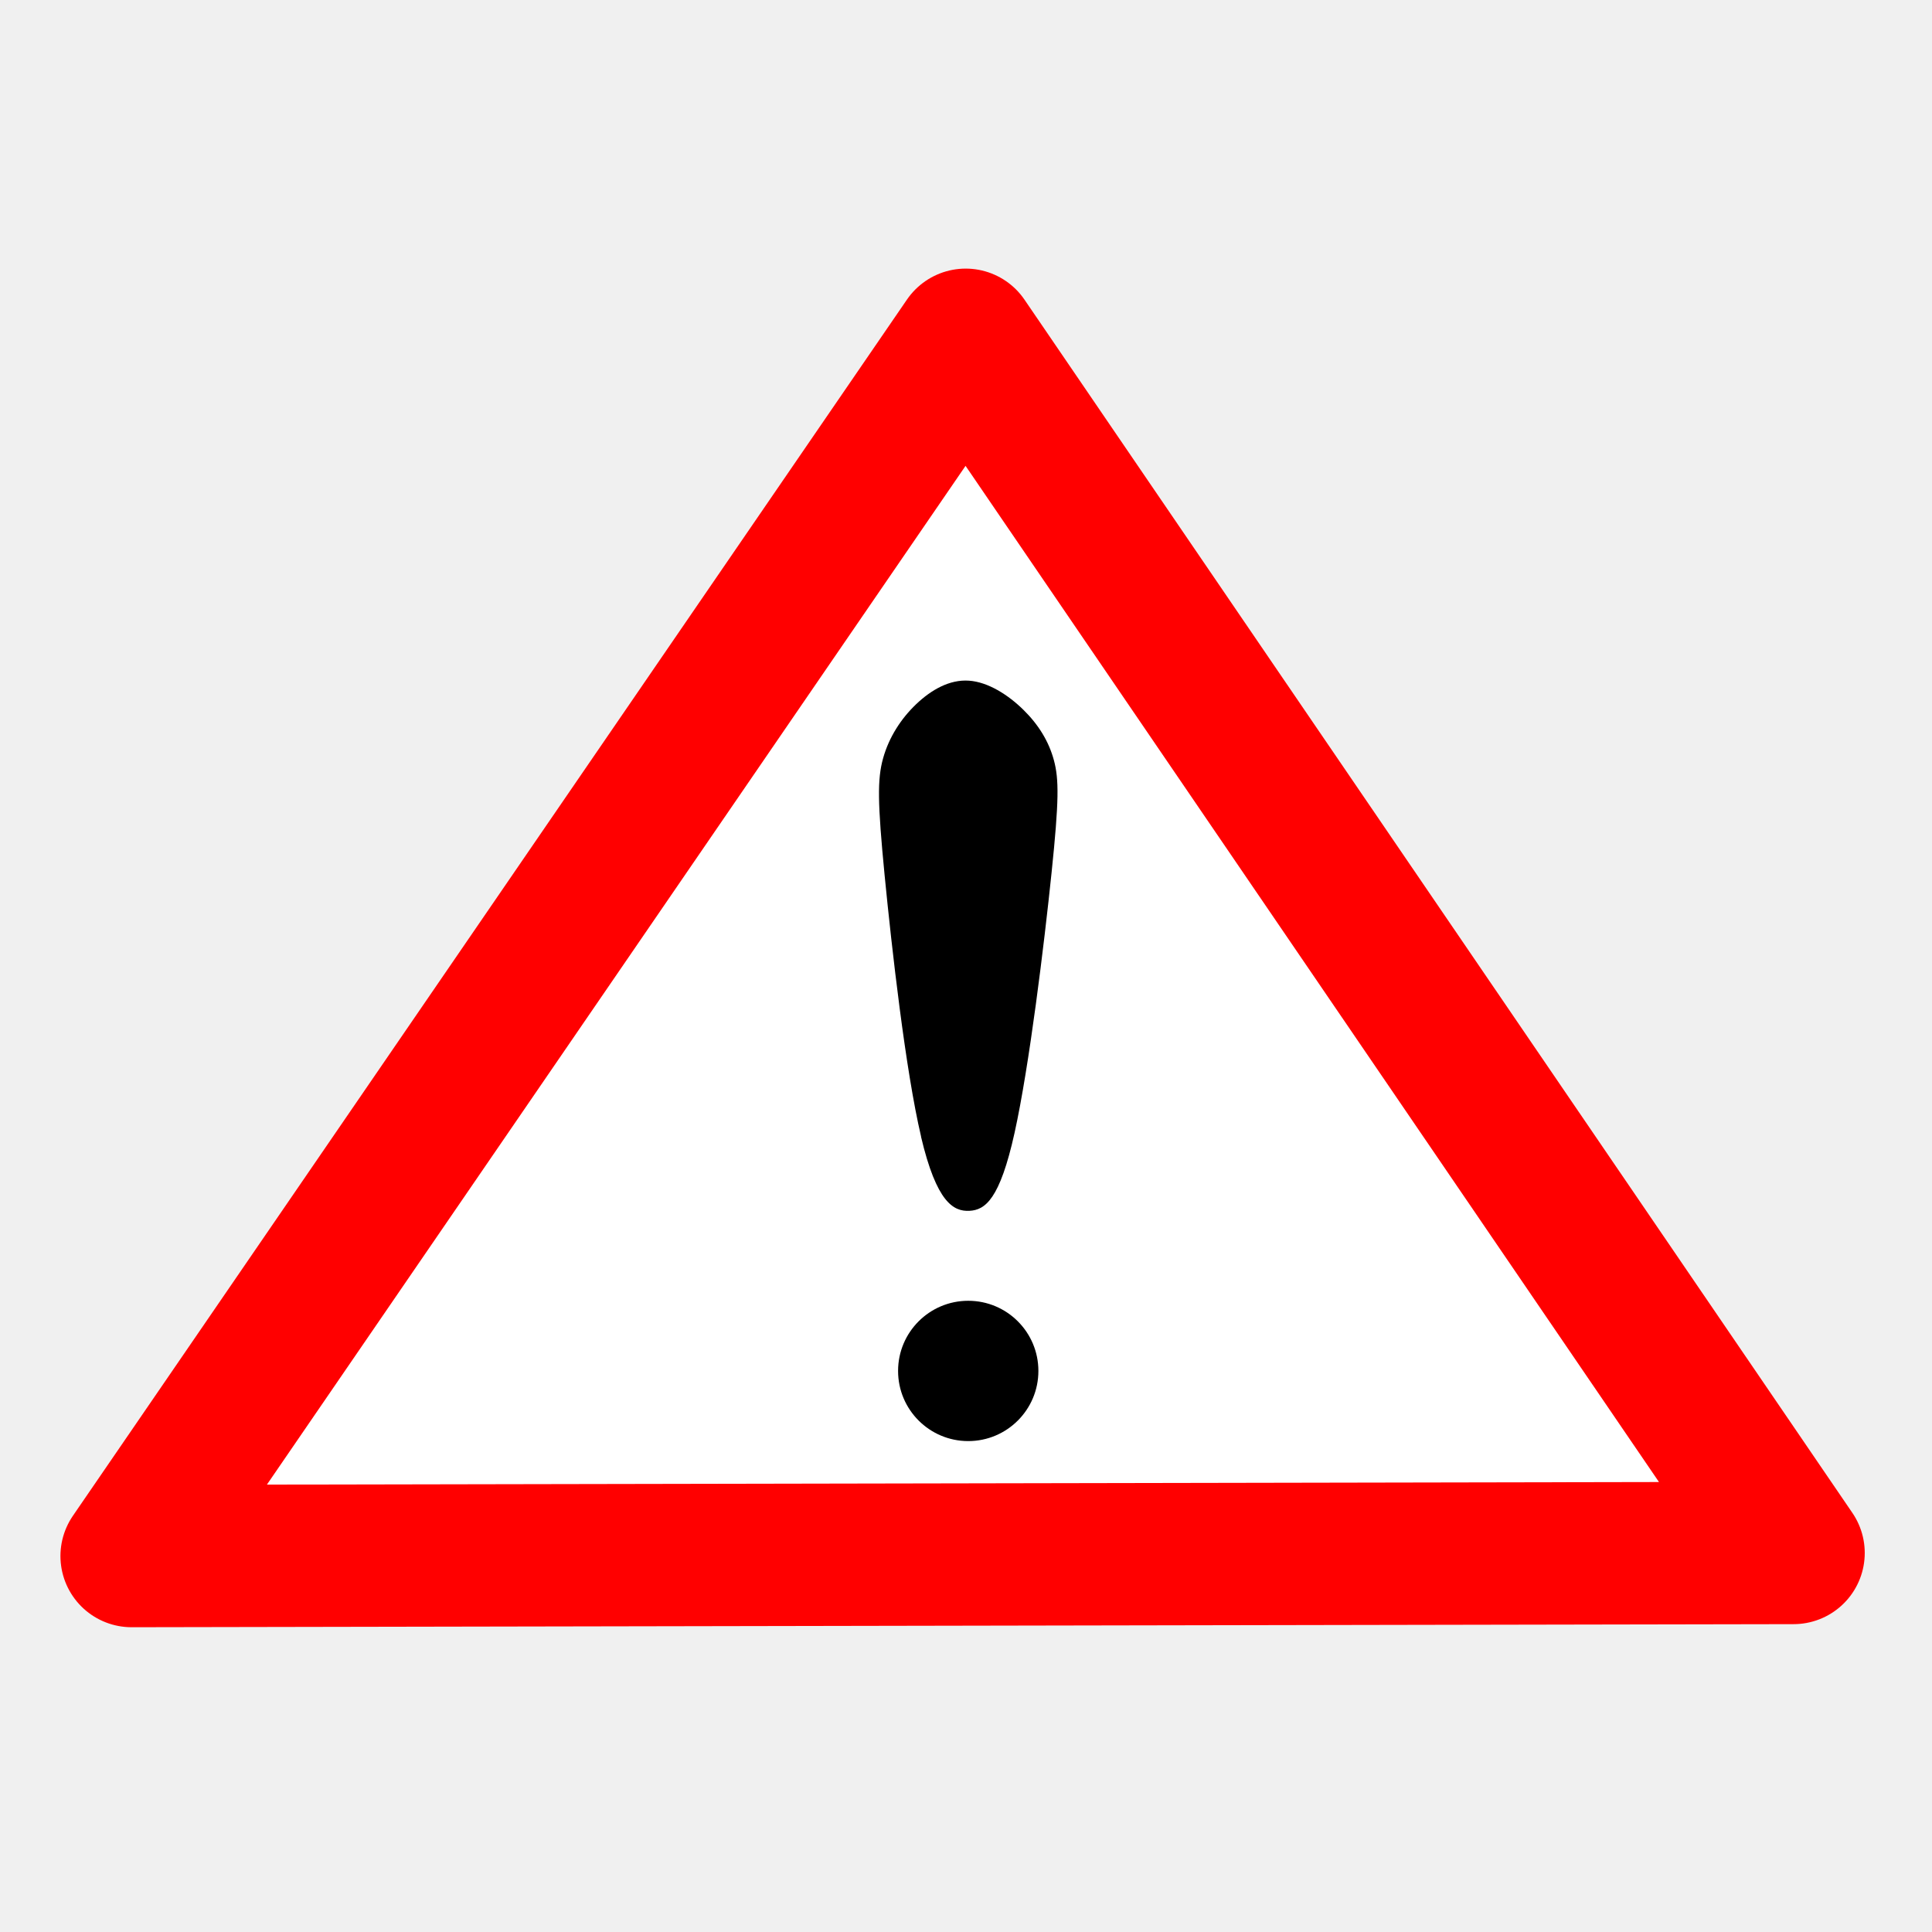
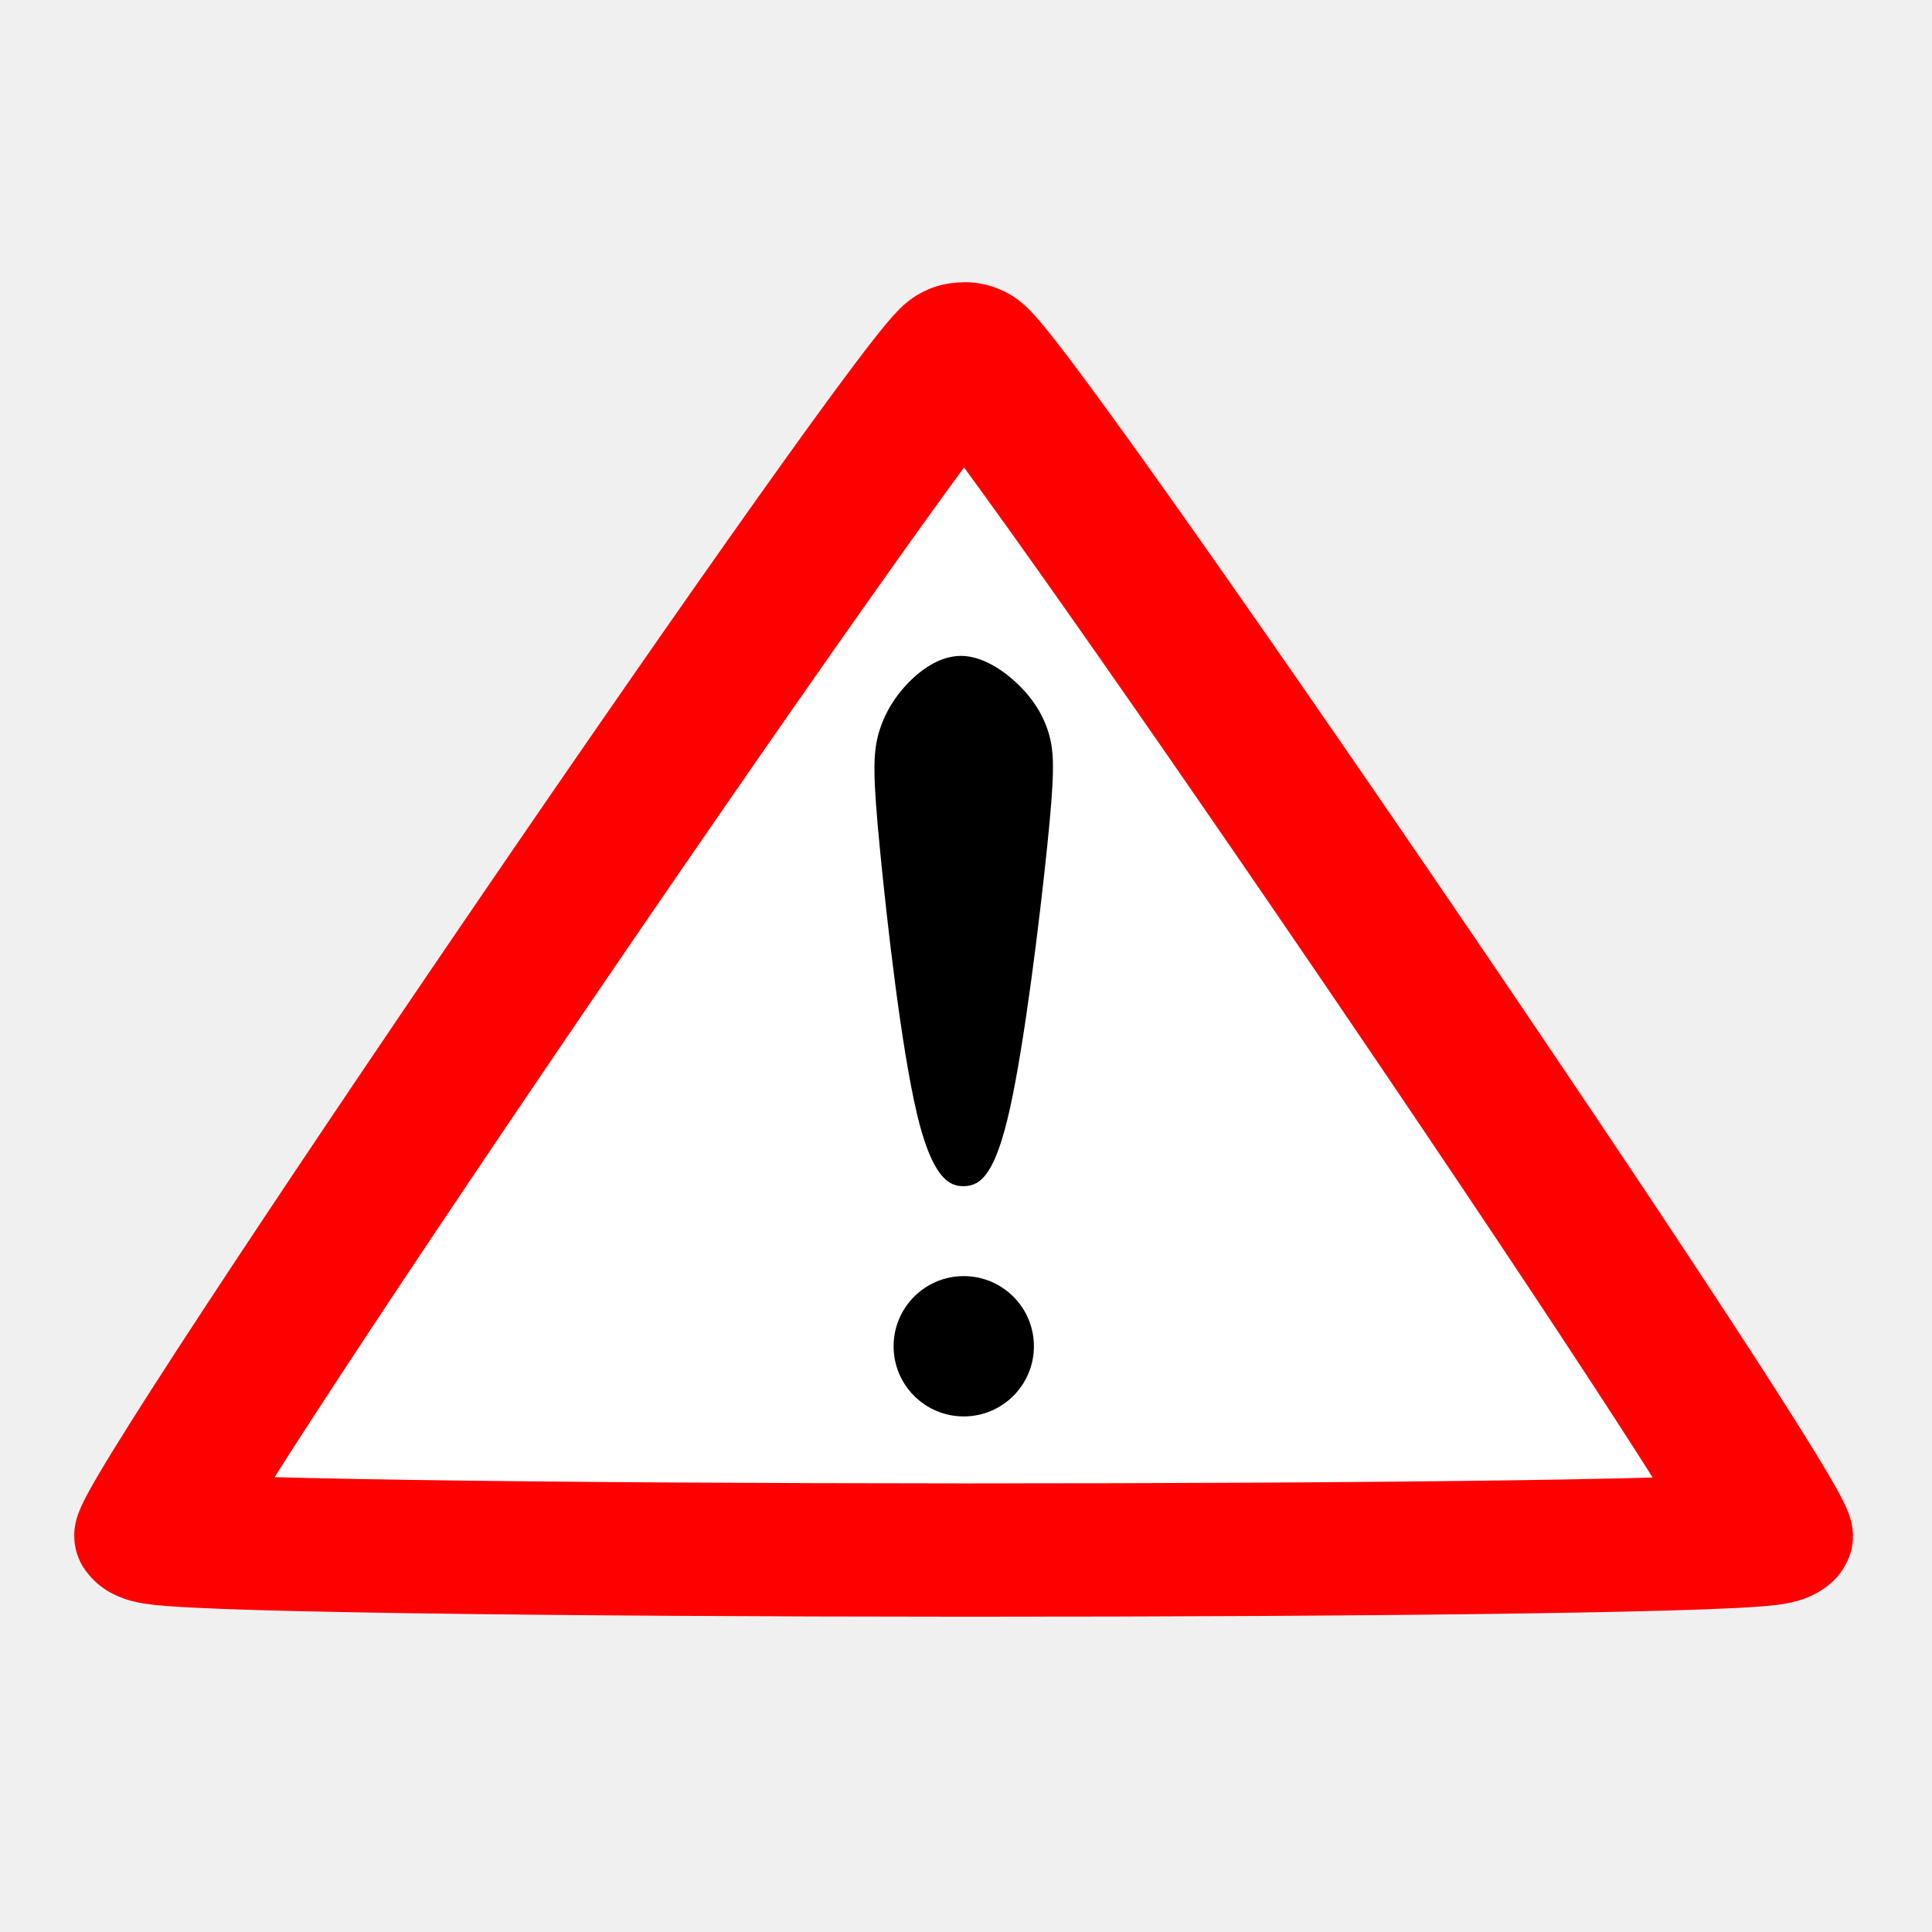
<svg xmlns="http://www.w3.org/2000/svg" width="32.0px" height="32.0px" viewBox="0 0 32.0 32.0" version="1.1" id="SVGRoot">
-   <defs id="defs19913" />
+   <defs id="defs1331" />
  <g id="layer1">
-     <path style="fill:#ffffff;stroke:#ff0000;stroke-width:2.358;stroke-linejoin:round;stroke-dasharray:none;paint-order:markers fill stroke" d="M 2.18,25.773 29.707,25.722 15.995,5.628 Z" id="path25961" />
-     <path style="fill:#000000;stroke-width:1.772;stroke-linecap:square;paint-order:fill markers stroke" d="m 15.256,18.825 c -0.257,-1.09 -0.486,-3.121 -0.604,-4.328 -0.117,-1.207 -0.122,-1.591 -0.025,-1.938 0.097,-0.347 0.296,-0.656 0.548,-0.896 0.252,-0.24 0.555,-0.411 0.873,-0.389 0.318,0.022 0.65,0.235 0.901,0.481 0.251,0.246 0.422,0.523 0.507,0.837 0.085,0.315 0.085,0.667 -0.038,1.856 -0.123,1.189 -0.37,3.216 -0.614,4.317 -0.244,1.101 -0.486,1.277 -0.748,1.29 -0.262,0.013 -0.544,-0.138 -0.801,-1.228 z" id="path43412" />
-     <ellipse style="fill:#000000;stroke:none;stroke-width:1.579;stroke-linecap:square;stroke-linejoin:miter;stroke-dasharray:none;paint-order:fill markers stroke" id="path45361" cx="16.037" cy="22.707" rx="1.162" ry="1.162" />
+     <g id="layer1-6" transform="translate(0.01873573,0.03743872)">
+       <path style="fill:#ffffff;fill-opacity:1;stroke:#ff0000;stroke-width:1.967;stroke-linecap:round;stroke-linejoin:round;stroke-dasharray:none;paint-order:fill markers stroke" id="path7178" d="M 13.564,9.368 C 13.413,9.631 -6.522,9.624 -6.674,9.361 -6.825,9.098 3.147,-8.162 3.451,-8.162 3.755,-8.162 13.716,9.105 13.564,9.368 Z" transform="matrix(1.326648,0,0,1.122583,11.37104,14.90254)" />
+       <path style="fill:#000000;stroke-width:1.772;stroke-linecap:square;paint-order:fill markers stroke" d="M 15.162,18.379 C 14.906,17.289 14.676,15.258 14.558,14.051 14.441,12.844 14.436,12.46 14.533,12.113 c 0.097,-0.347 0.296,-0.656 0.548,-0.896 0.252,-0.24 0.555,-0.411 0.873,-0.389 0.318,0.022 0.65,0.235 0.901,0.481 0.251,0.246 0.422,0.523 0.507,0.837 0.085,0.315 0.085,0.667 -0.038,1.856 -0.123,1.189 -0.37,3.216 -0.614,4.317 -0.244,1.101 -0.486,1.277 -0.748,1.29 -0.262,0.013 -0.544,-0.138 -0.801,-1.228 z" id="path43412" />
+       <ellipse style="fill:#000000;stroke:none;stroke-width:1.579;stroke-linecap:square;stroke-linejoin:miter;stroke-dasharray:none;paint-order:fill markers stroke" id="path45361" cx="15.944" cy="22.261" rx="1.162" ry="1.162" />
+     </g>
  </g>
</svg>
